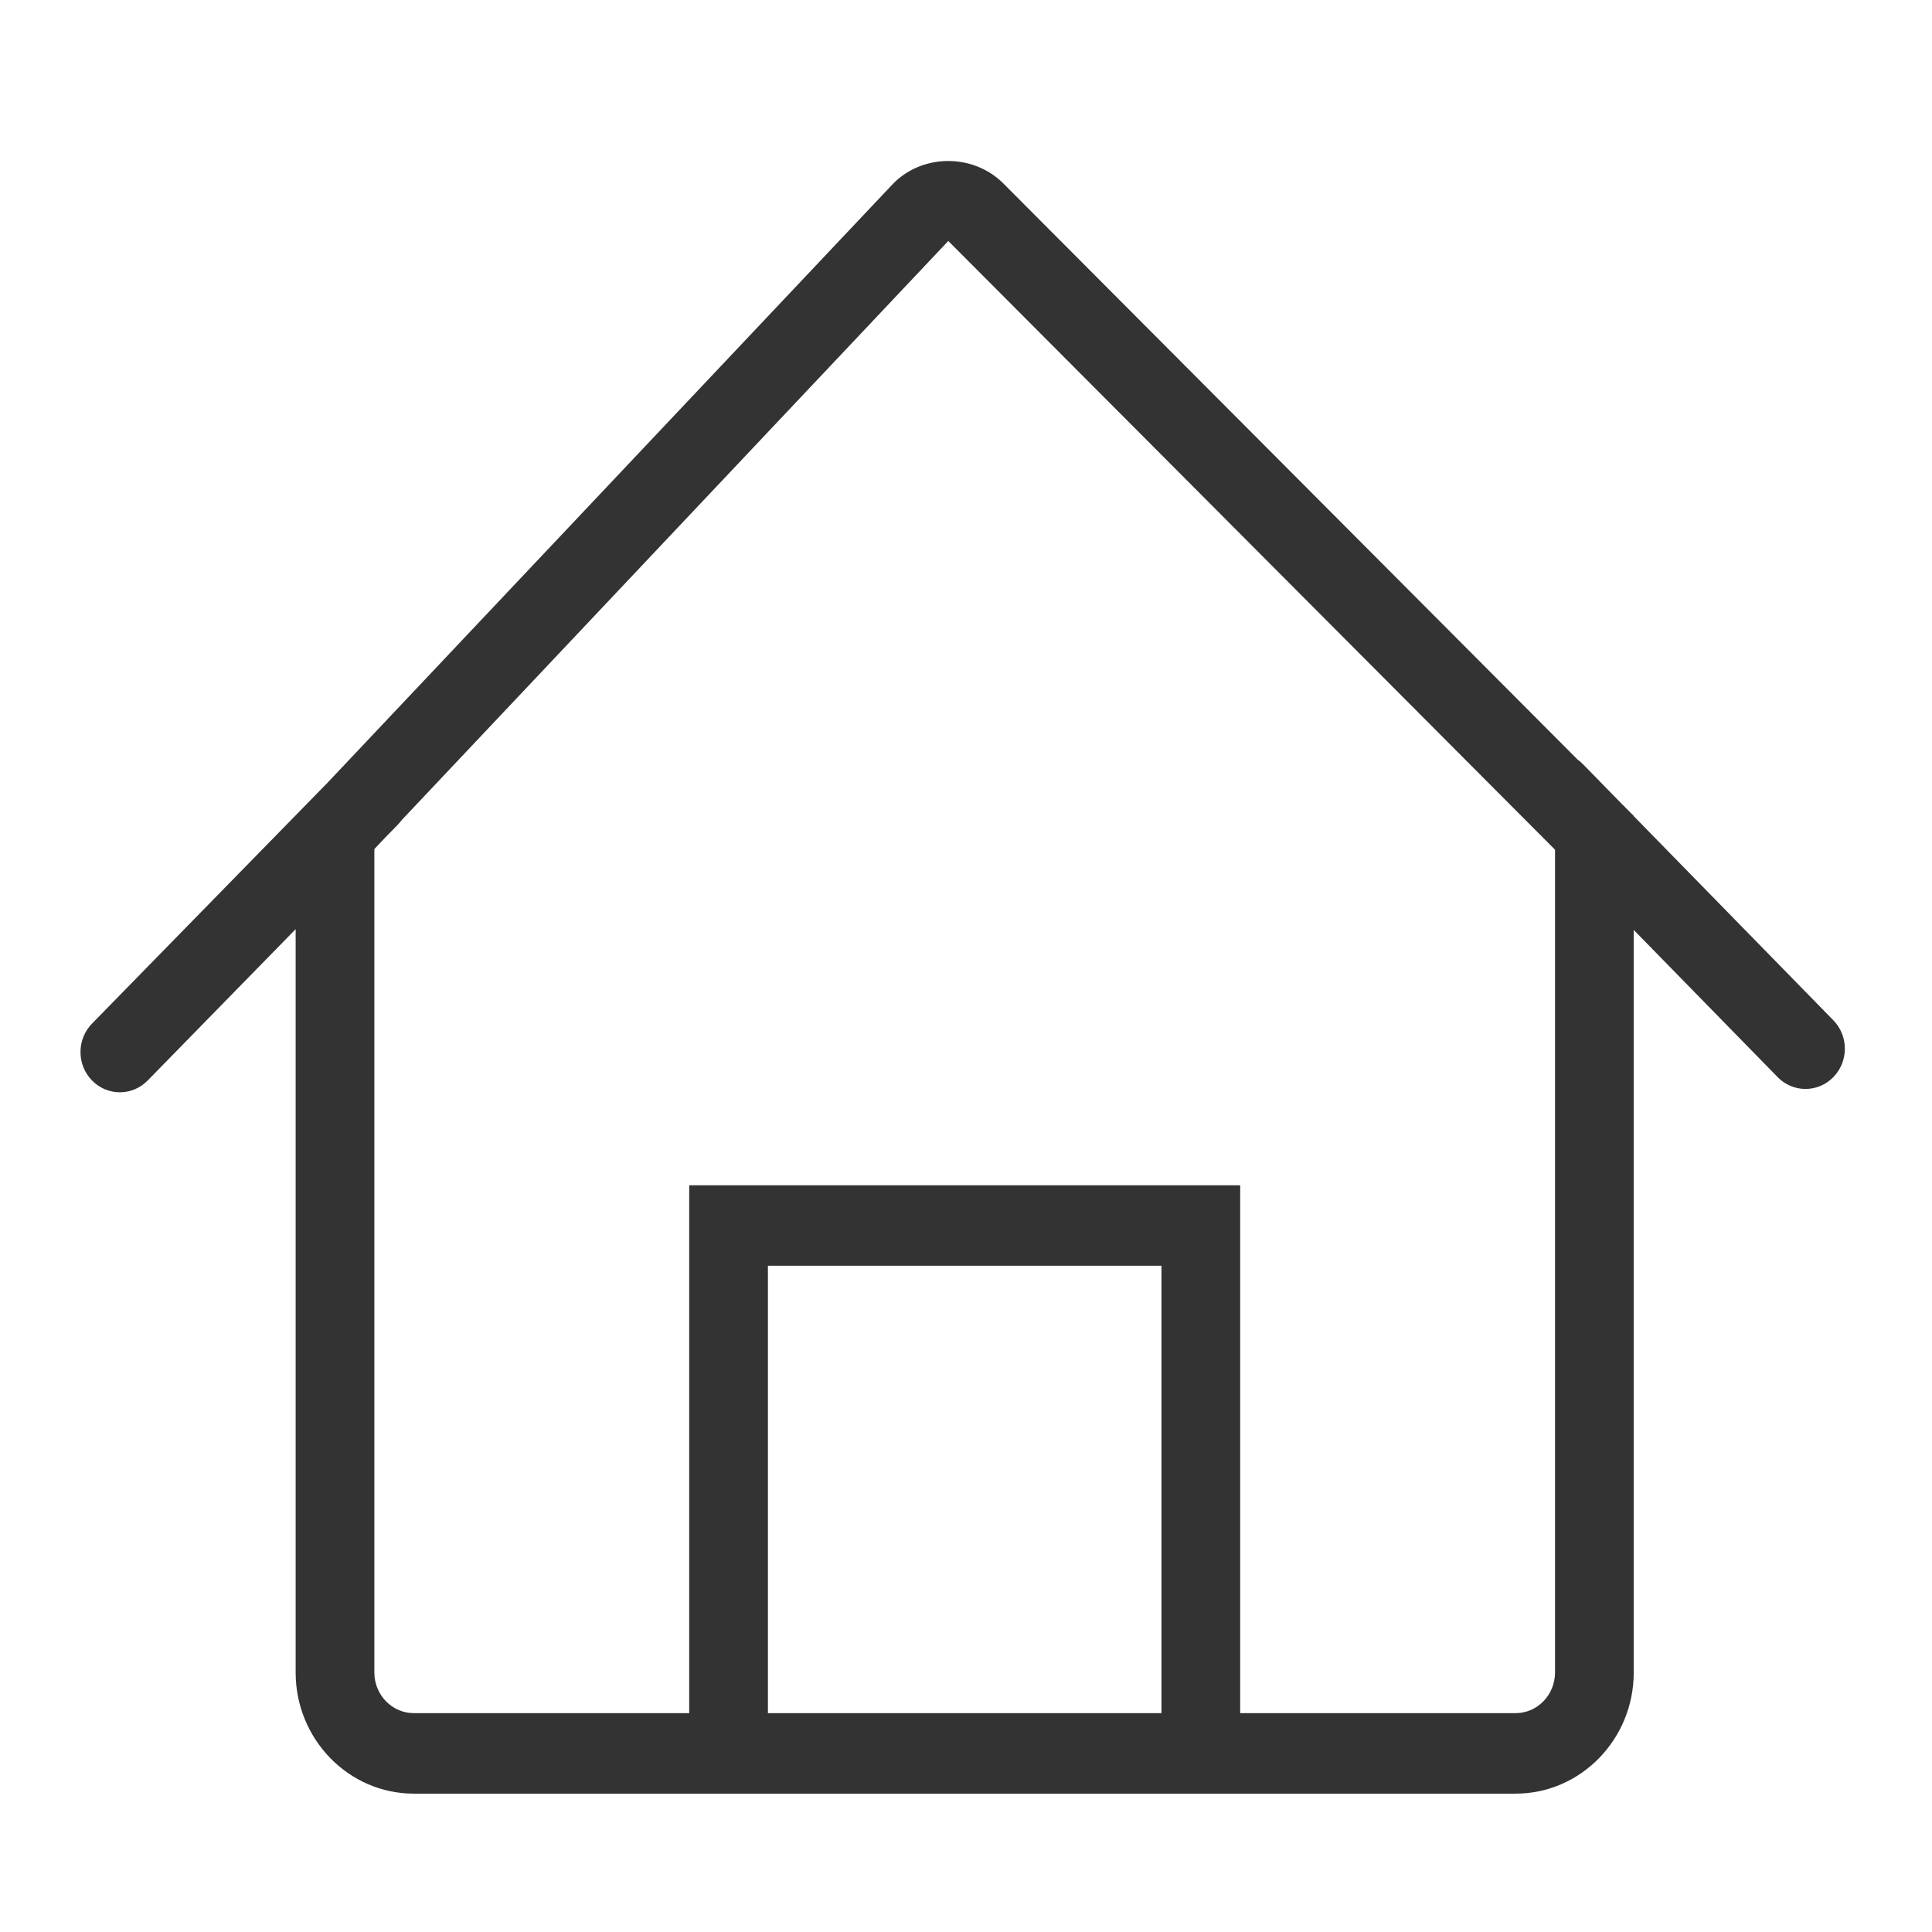
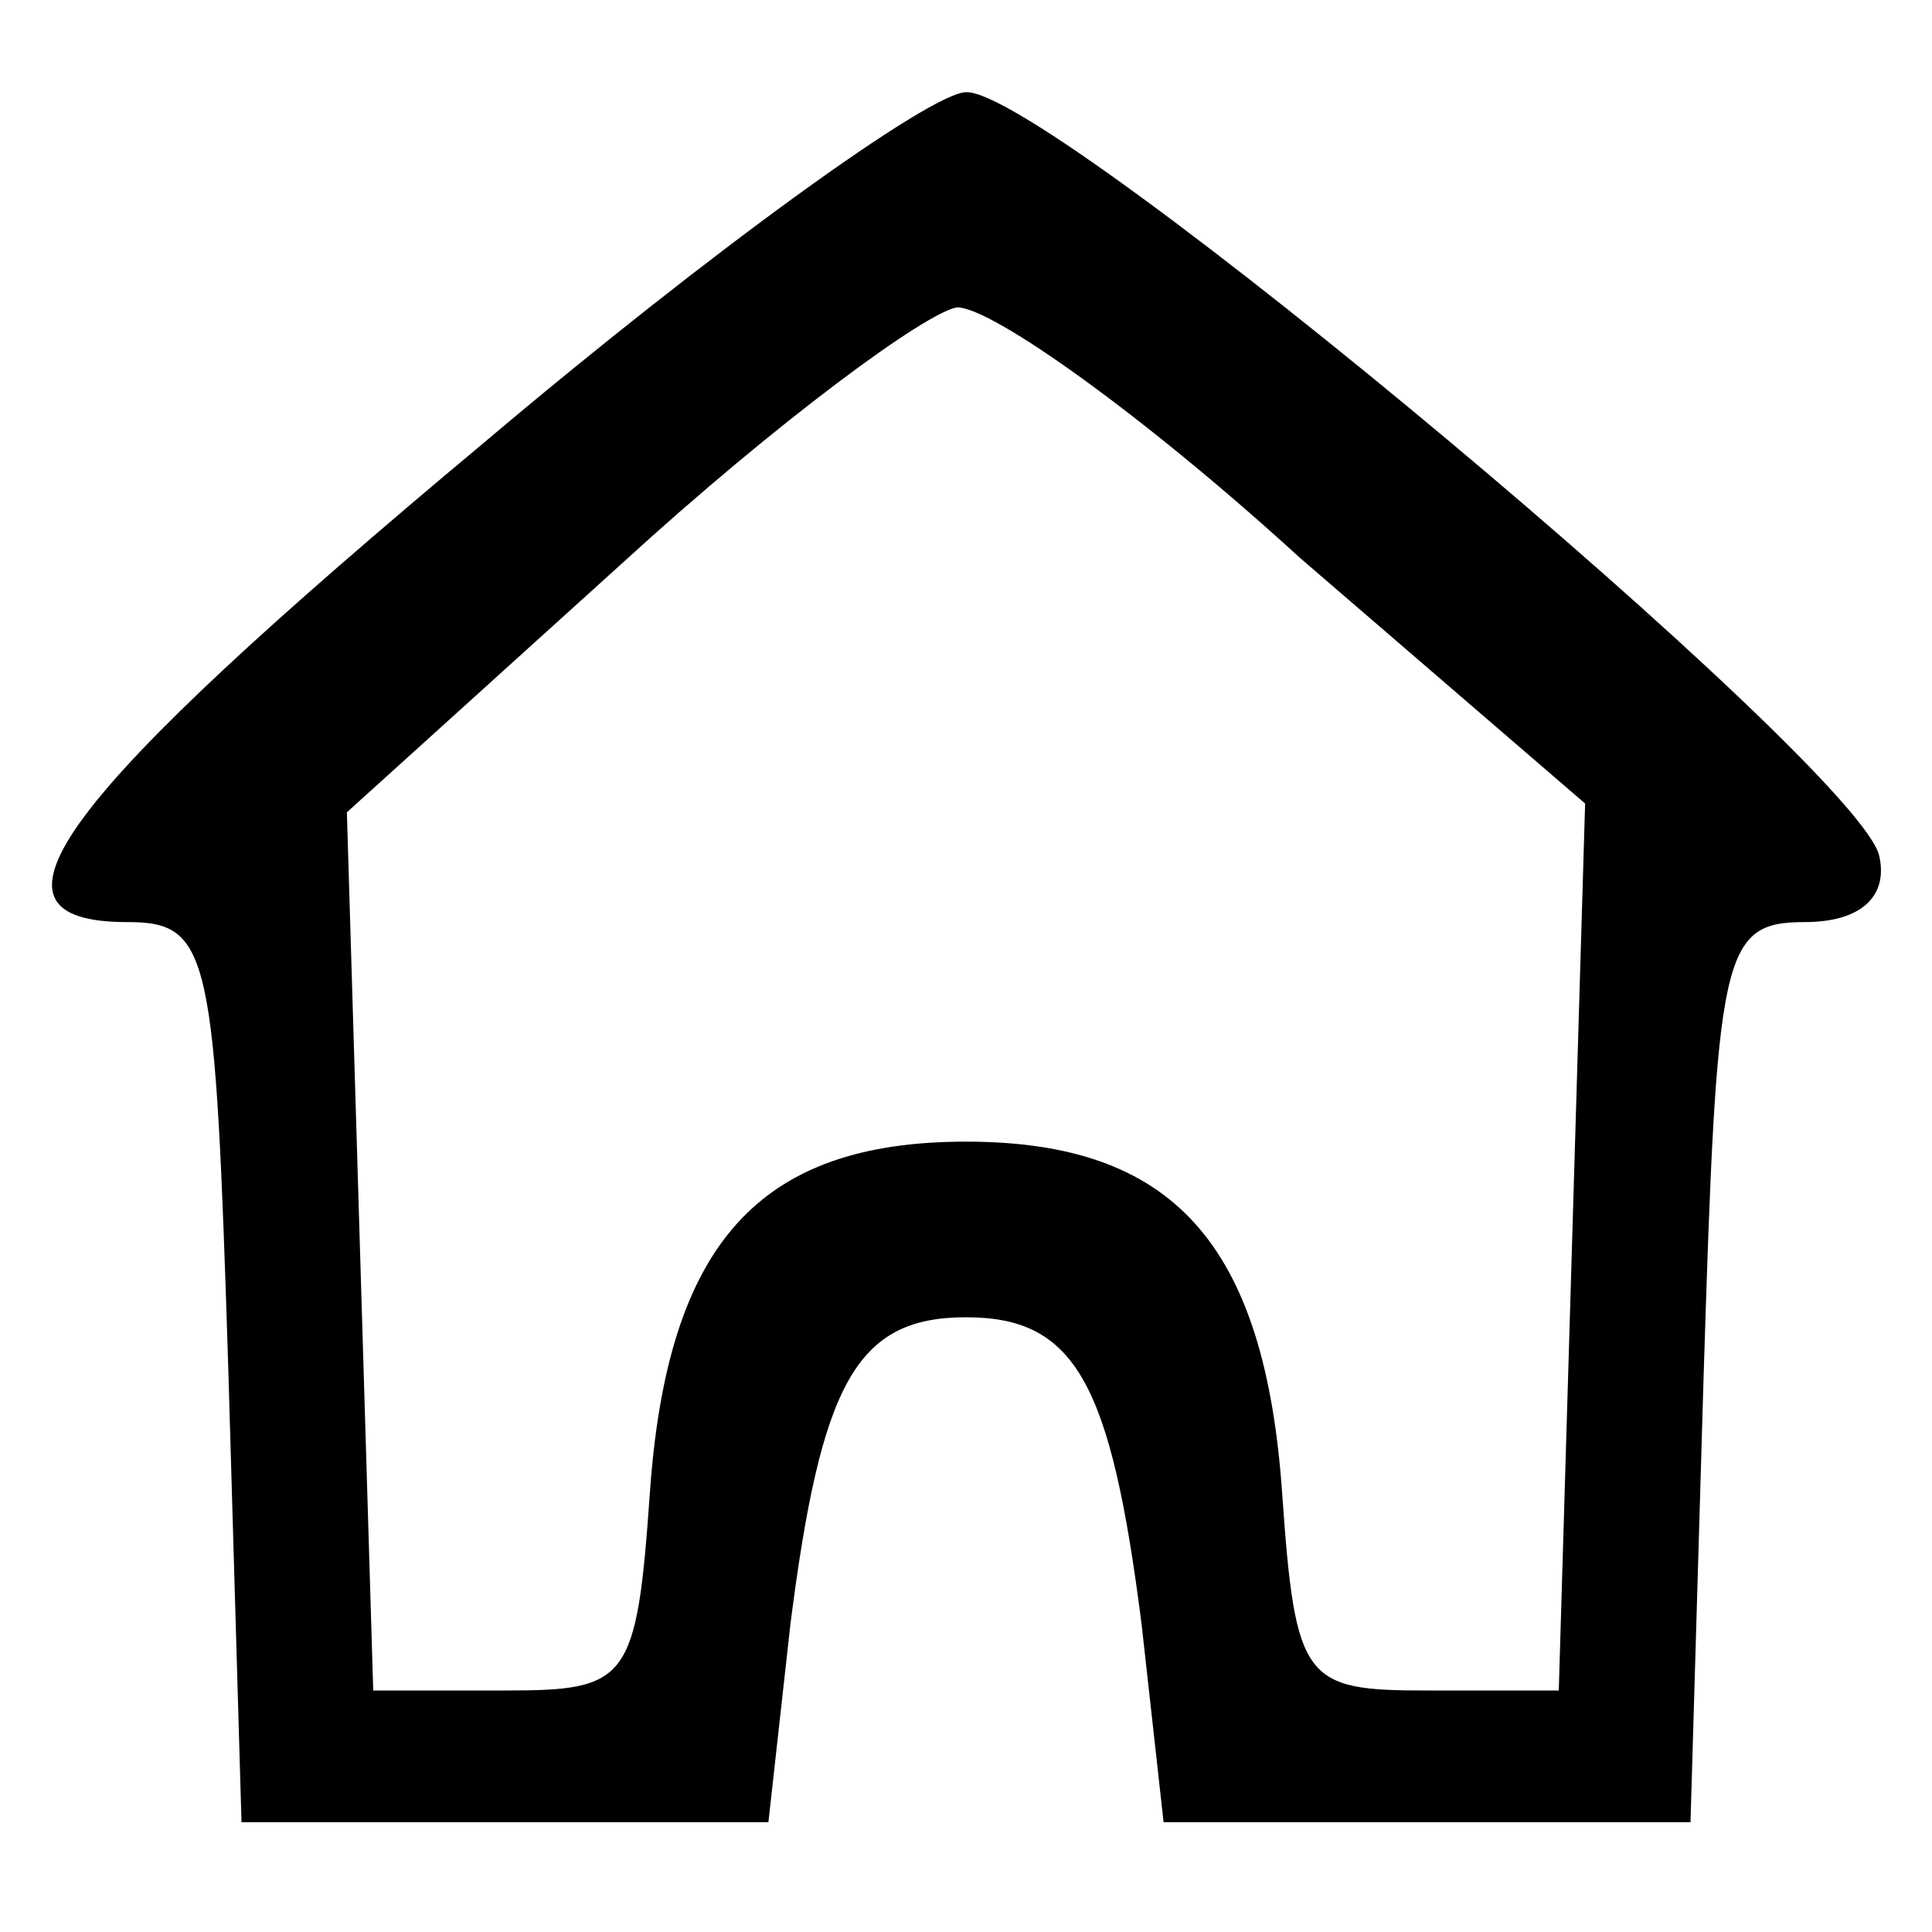
- <svg xmlns="http://www.w3.org/2000/svg" class="icon" width="200px" height="200.00px" viewBox="0 0 1024 1024" version="1.1">
-   <path fill="#333333" d="M198.419 450.018 198.419 886.455C198.419 898.338 207.784 908.002 219.32 908.002L803.295 908.002C814.831 908.002 824.196 898.338 824.196 886.455L824.196 450.359 502.609 127.714 198.419 450.018ZM803.295 950.669 219.32 950.669C184.797 950.669 156.7 921.847 156.7 886.455L156.7 432.759 472.864 97.89C488.404 81.399 515.73 81.122 531.812 97.25L865.915 432.439 865.915 886.455C865.915 921.847 837.817 950.669 803.295 950.669L803.295 950.669ZM657.323 950.665 615.603 950.665 615.603 670.878 407.01 670.878 407.01 950.665 365.293 950.665 365.293 628.211 657.323 628.211ZM956.951 577.165C951.611 577.165 946.271 575.074 942.203 570.914L809.455 435.149C801.299 426.807 801.299 413.303 809.455 404.983 817.59 396.642 830.794 396.642 838.95 404.983L971.698 540.749C979.854 549.09 979.854 562.573 971.698 570.914 967.631 575.074 962.291 577.165 956.951 577.165M63.526 578.935C58.186 578.935 52.846 576.845 48.778 572.685 40.622 564.343 40.622 550.861 48.778 542.519L181.527 406.754C189.683 398.413 202.887 398.413 211.022 406.754 219.178 415.074 219.178 428.578 211.022 436.919L78.273 572.685C74.206 576.845 68.866 578.935 63.526 578.935" />
+ <svg xmlns="http://www.w3.org/2000/svg" version="1.0" width="44pt" height="44pt" viewBox="0 0 44 44" preserveAspectRatio="xMidYMid meet">
+   <g transform="translate(0,44) scale(0.1,-0.1)" fill="#000000" stroke="none">
+     <path d="M110 339 c-97 -81 -118 -109 -81 -109 19 0 20 -7 23 -102 l3 -103 60 0 60 0 5 45 c7 55 15 70 40 70 25 0 33 -15 40 -70 l5 -45 60 0 60 0 3 102 c3 96 4 103 23 103 13 0 19 6 17 15 -4 20 -189 175 -208 174 -8 0 -58 -36 -110 -80z m186 -26 l65 -56 -3 -101 -3 -101 -30 0 c-28 0 -30 2 -33 45 -4 57 -25 80 -72 80 -47 0 -68 -23 -72 -80 -3 -43 -5 -45 -33 -45 l-30 0 -3 100 -3 100 63 57 c35 32 69 57 76 58 8 0 43 -25 78 -57z" />
+   </g>
</svg>
